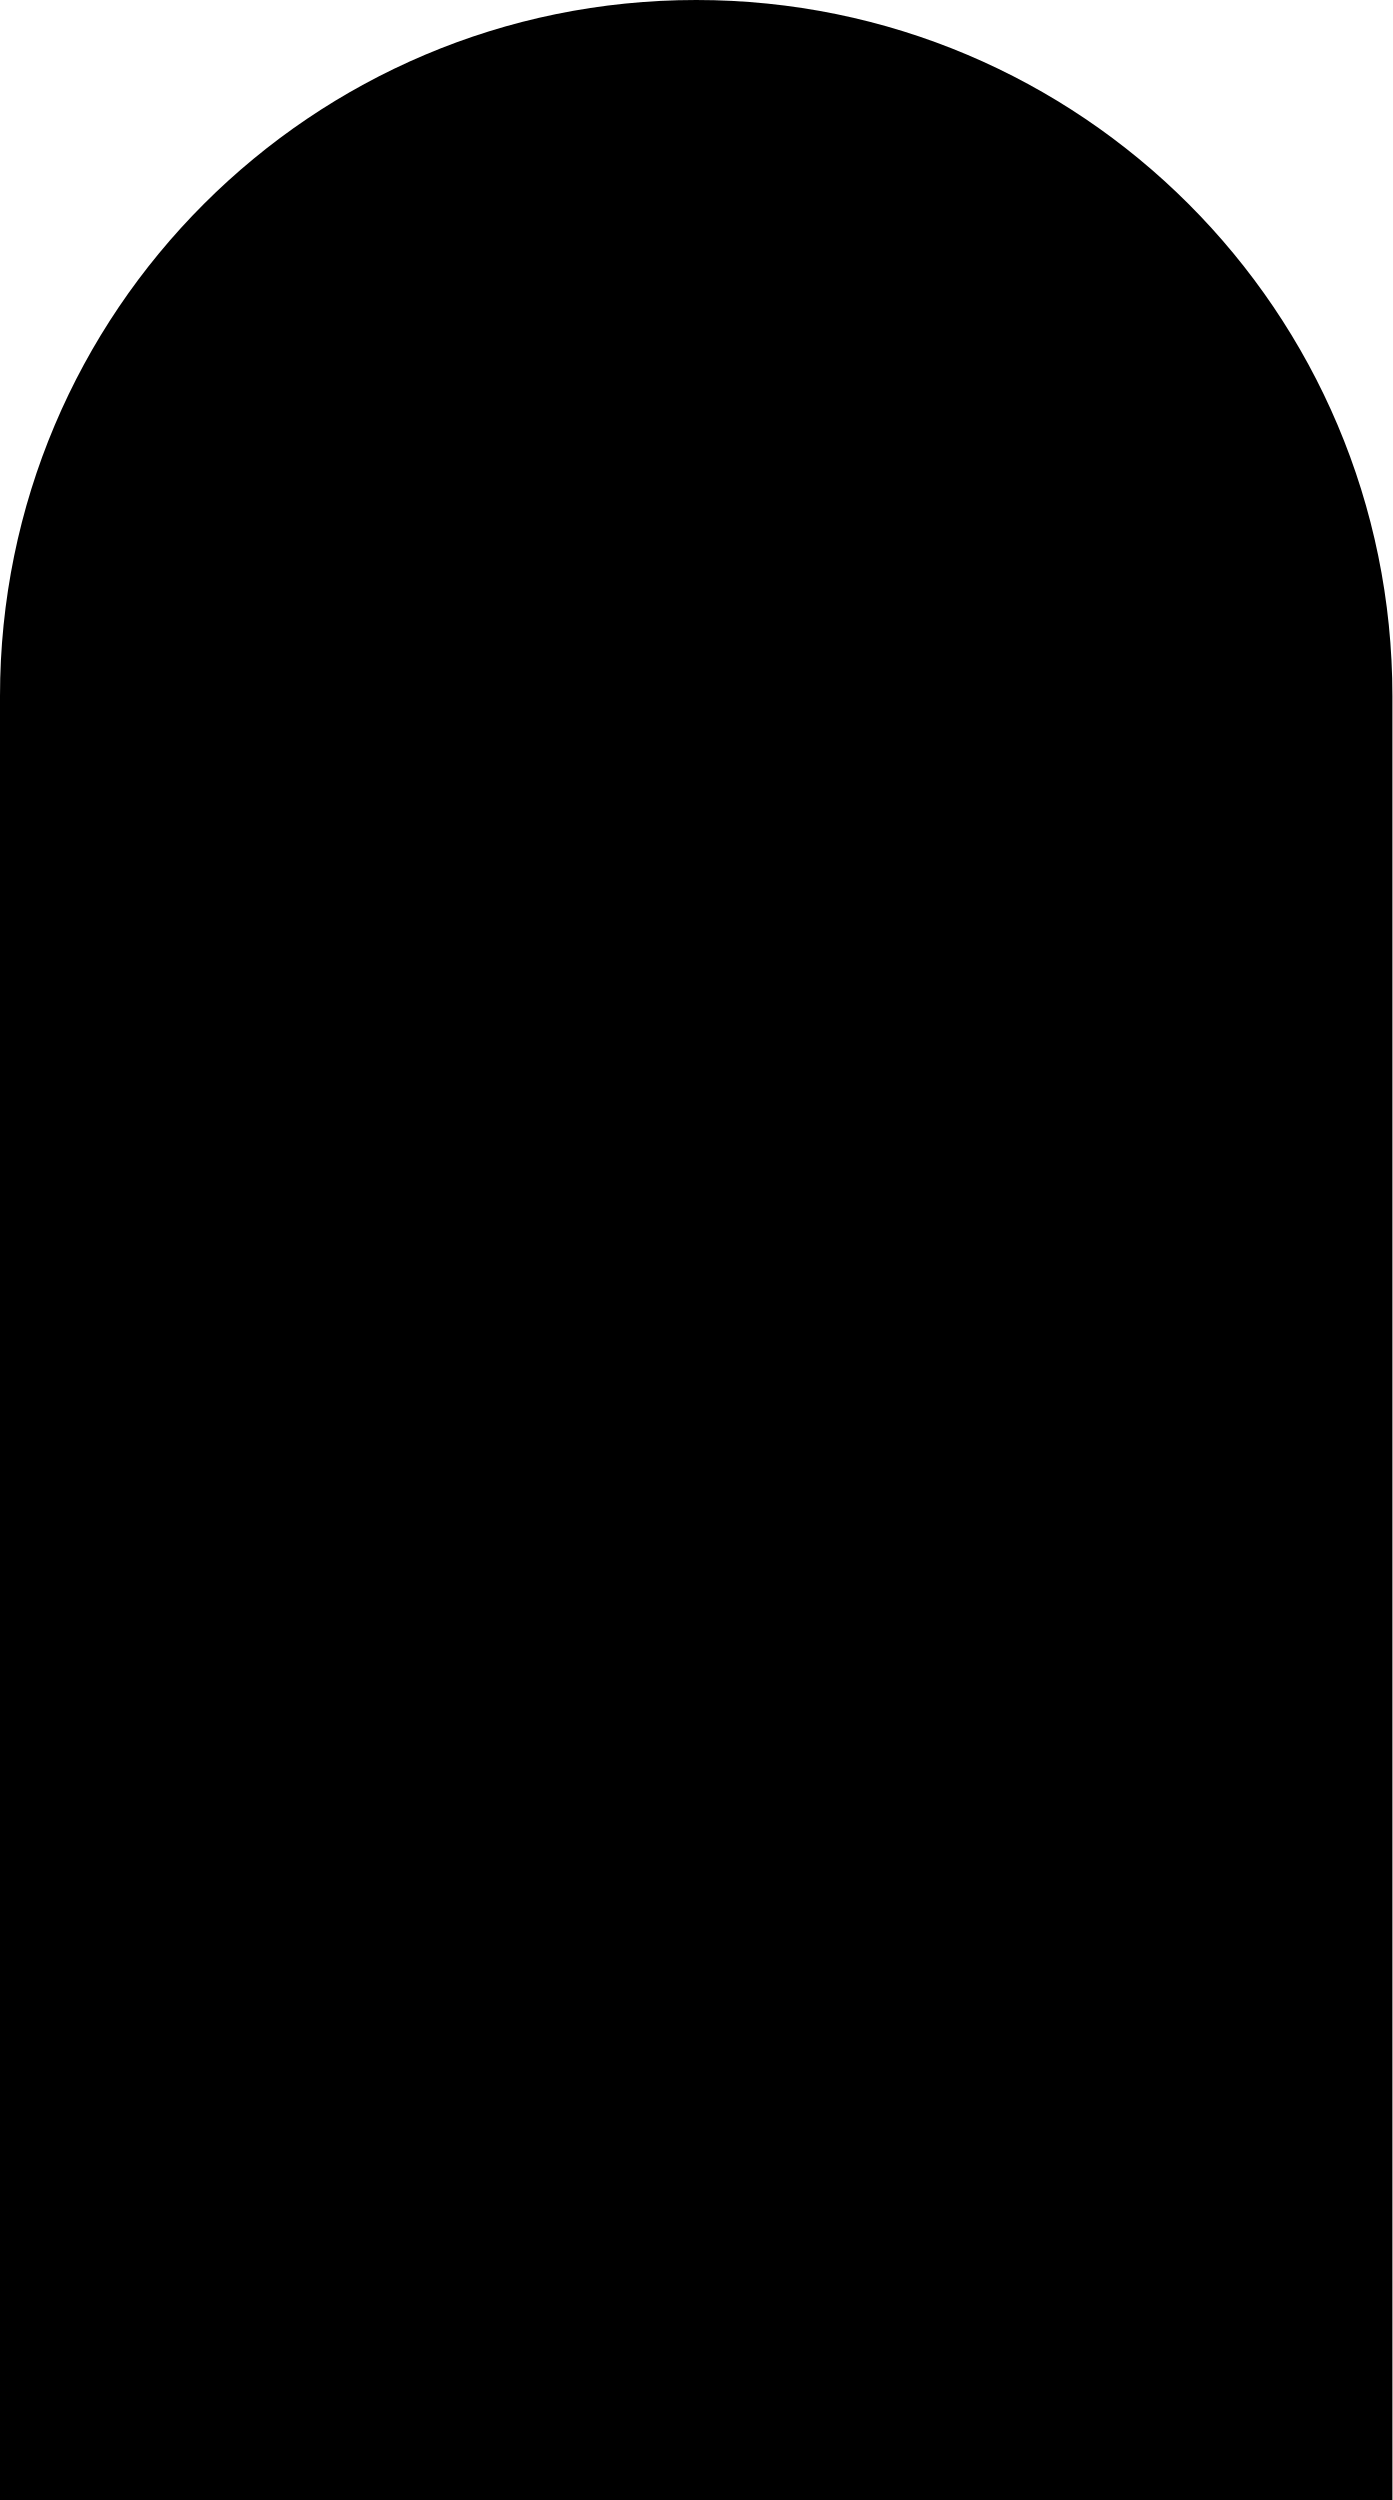
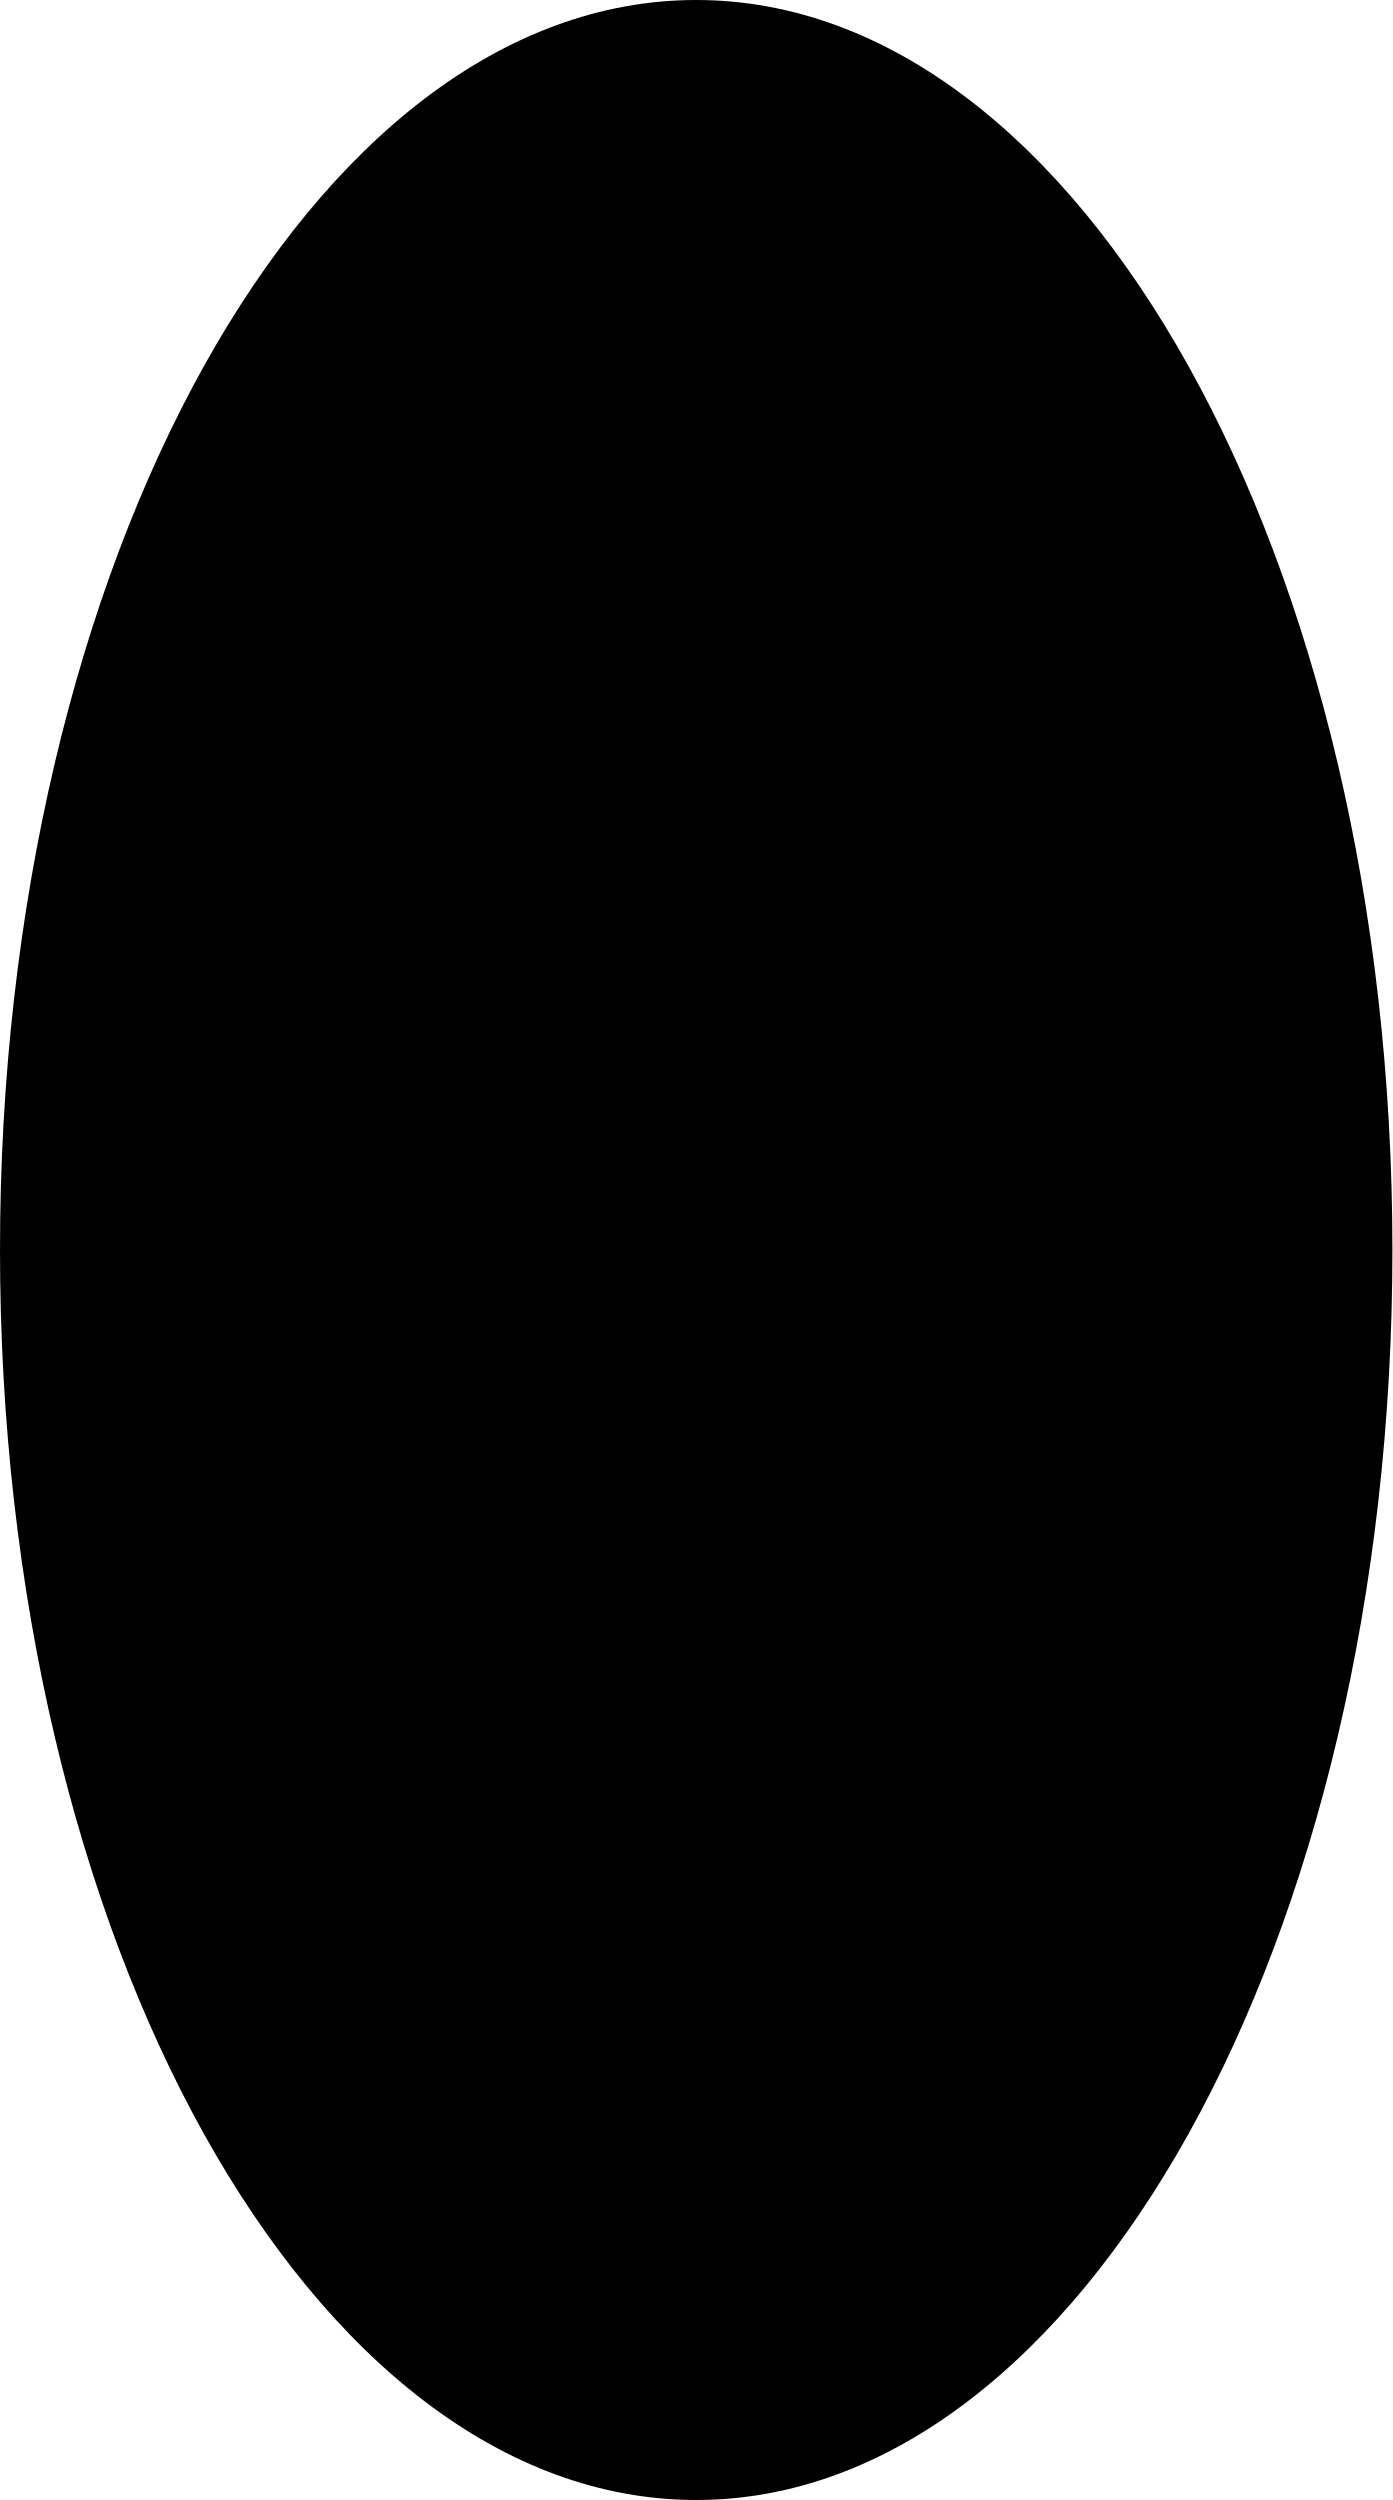
- <svg xmlns="http://www.w3.org/2000/svg" id="uuid-7cfb1d6d-c0a3-45da-a220-f3e523bc6e21" data-name="Layer 2" width="176" height="316" viewBox="0 0 176 316">
-   <g id="uuid-3b778766-0715-4f28-80c5-9073a0ac7591" data-name="Capa 1">
-     <path d="M88,0h0c48.6,0,88,39.4,88,88v228H0V88C0,39.4,39.4,0,88,0Z" />
+ <svg xmlns="http://www.w3.org/2000/svg" id="uuid-516fe800-fcea-4771-b0aa-b37944a3e658" data-name="Layer 2" width="176" height="316" viewBox="0 0 176 316">
+   <g id="uuid-0d025cc2-0211-4c1b-81c0-bee2167aeca3" data-name="Capa 1">
+     <ellipse cx="88" cy="158" rx="88" ry="158" />
  </g>
</svg>
